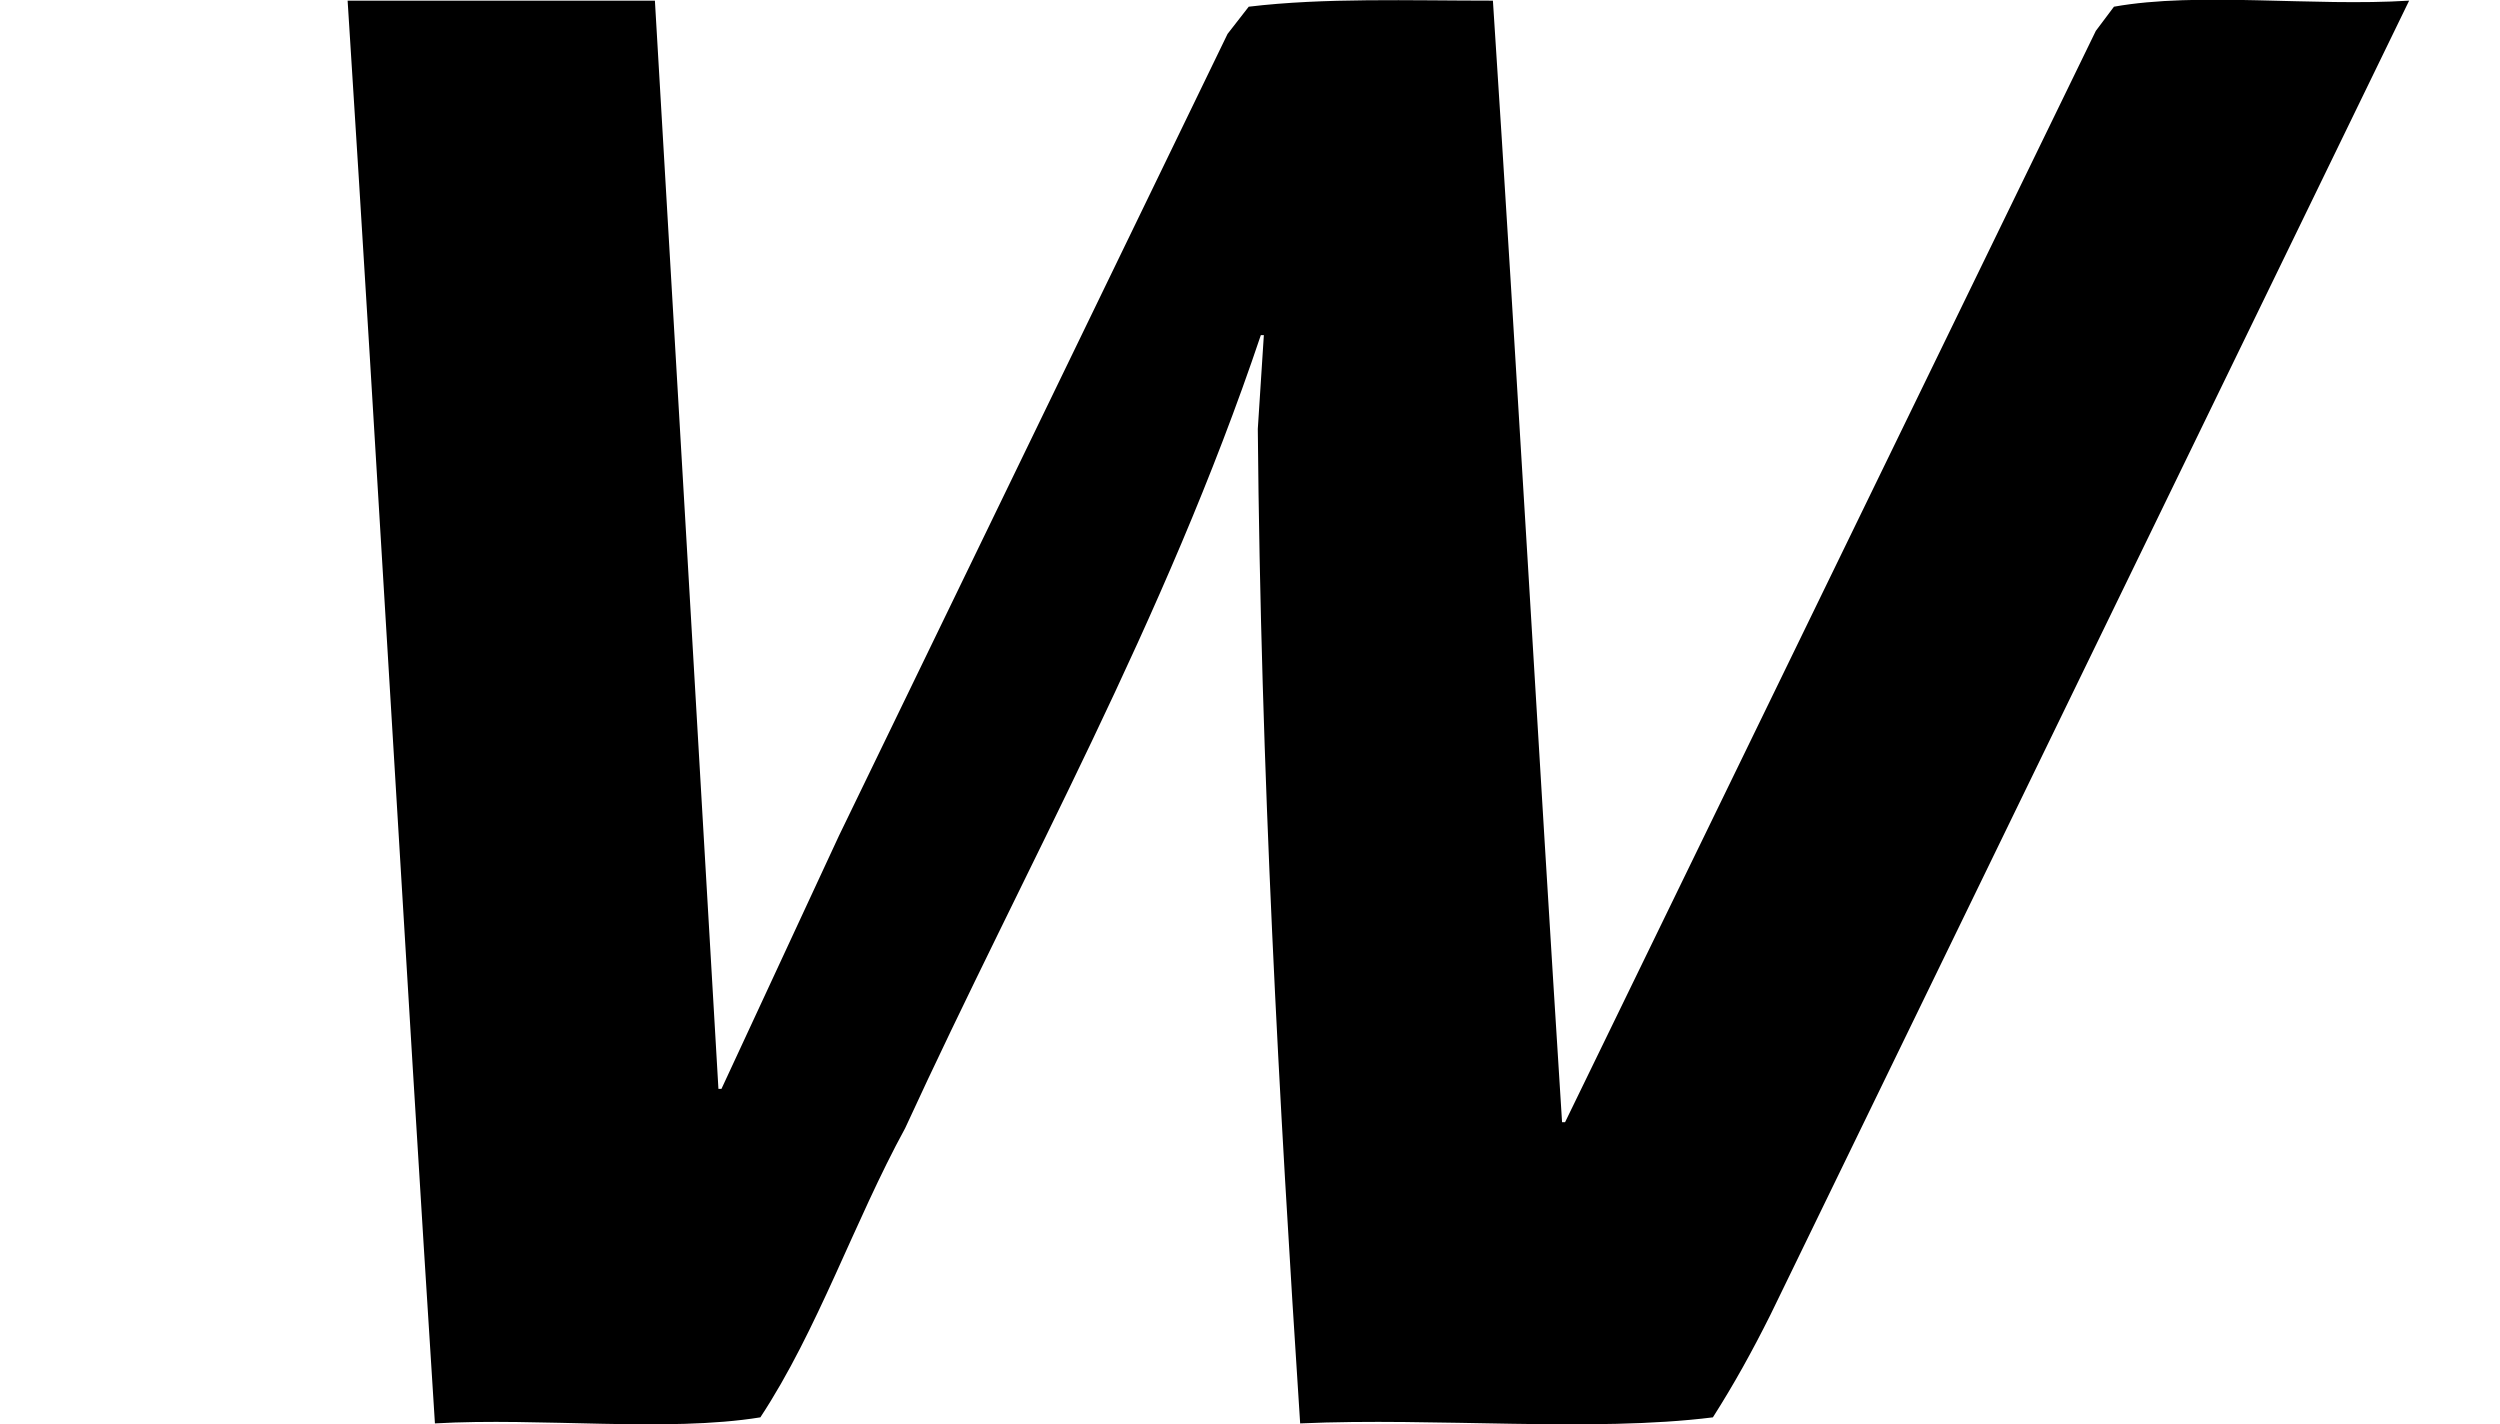
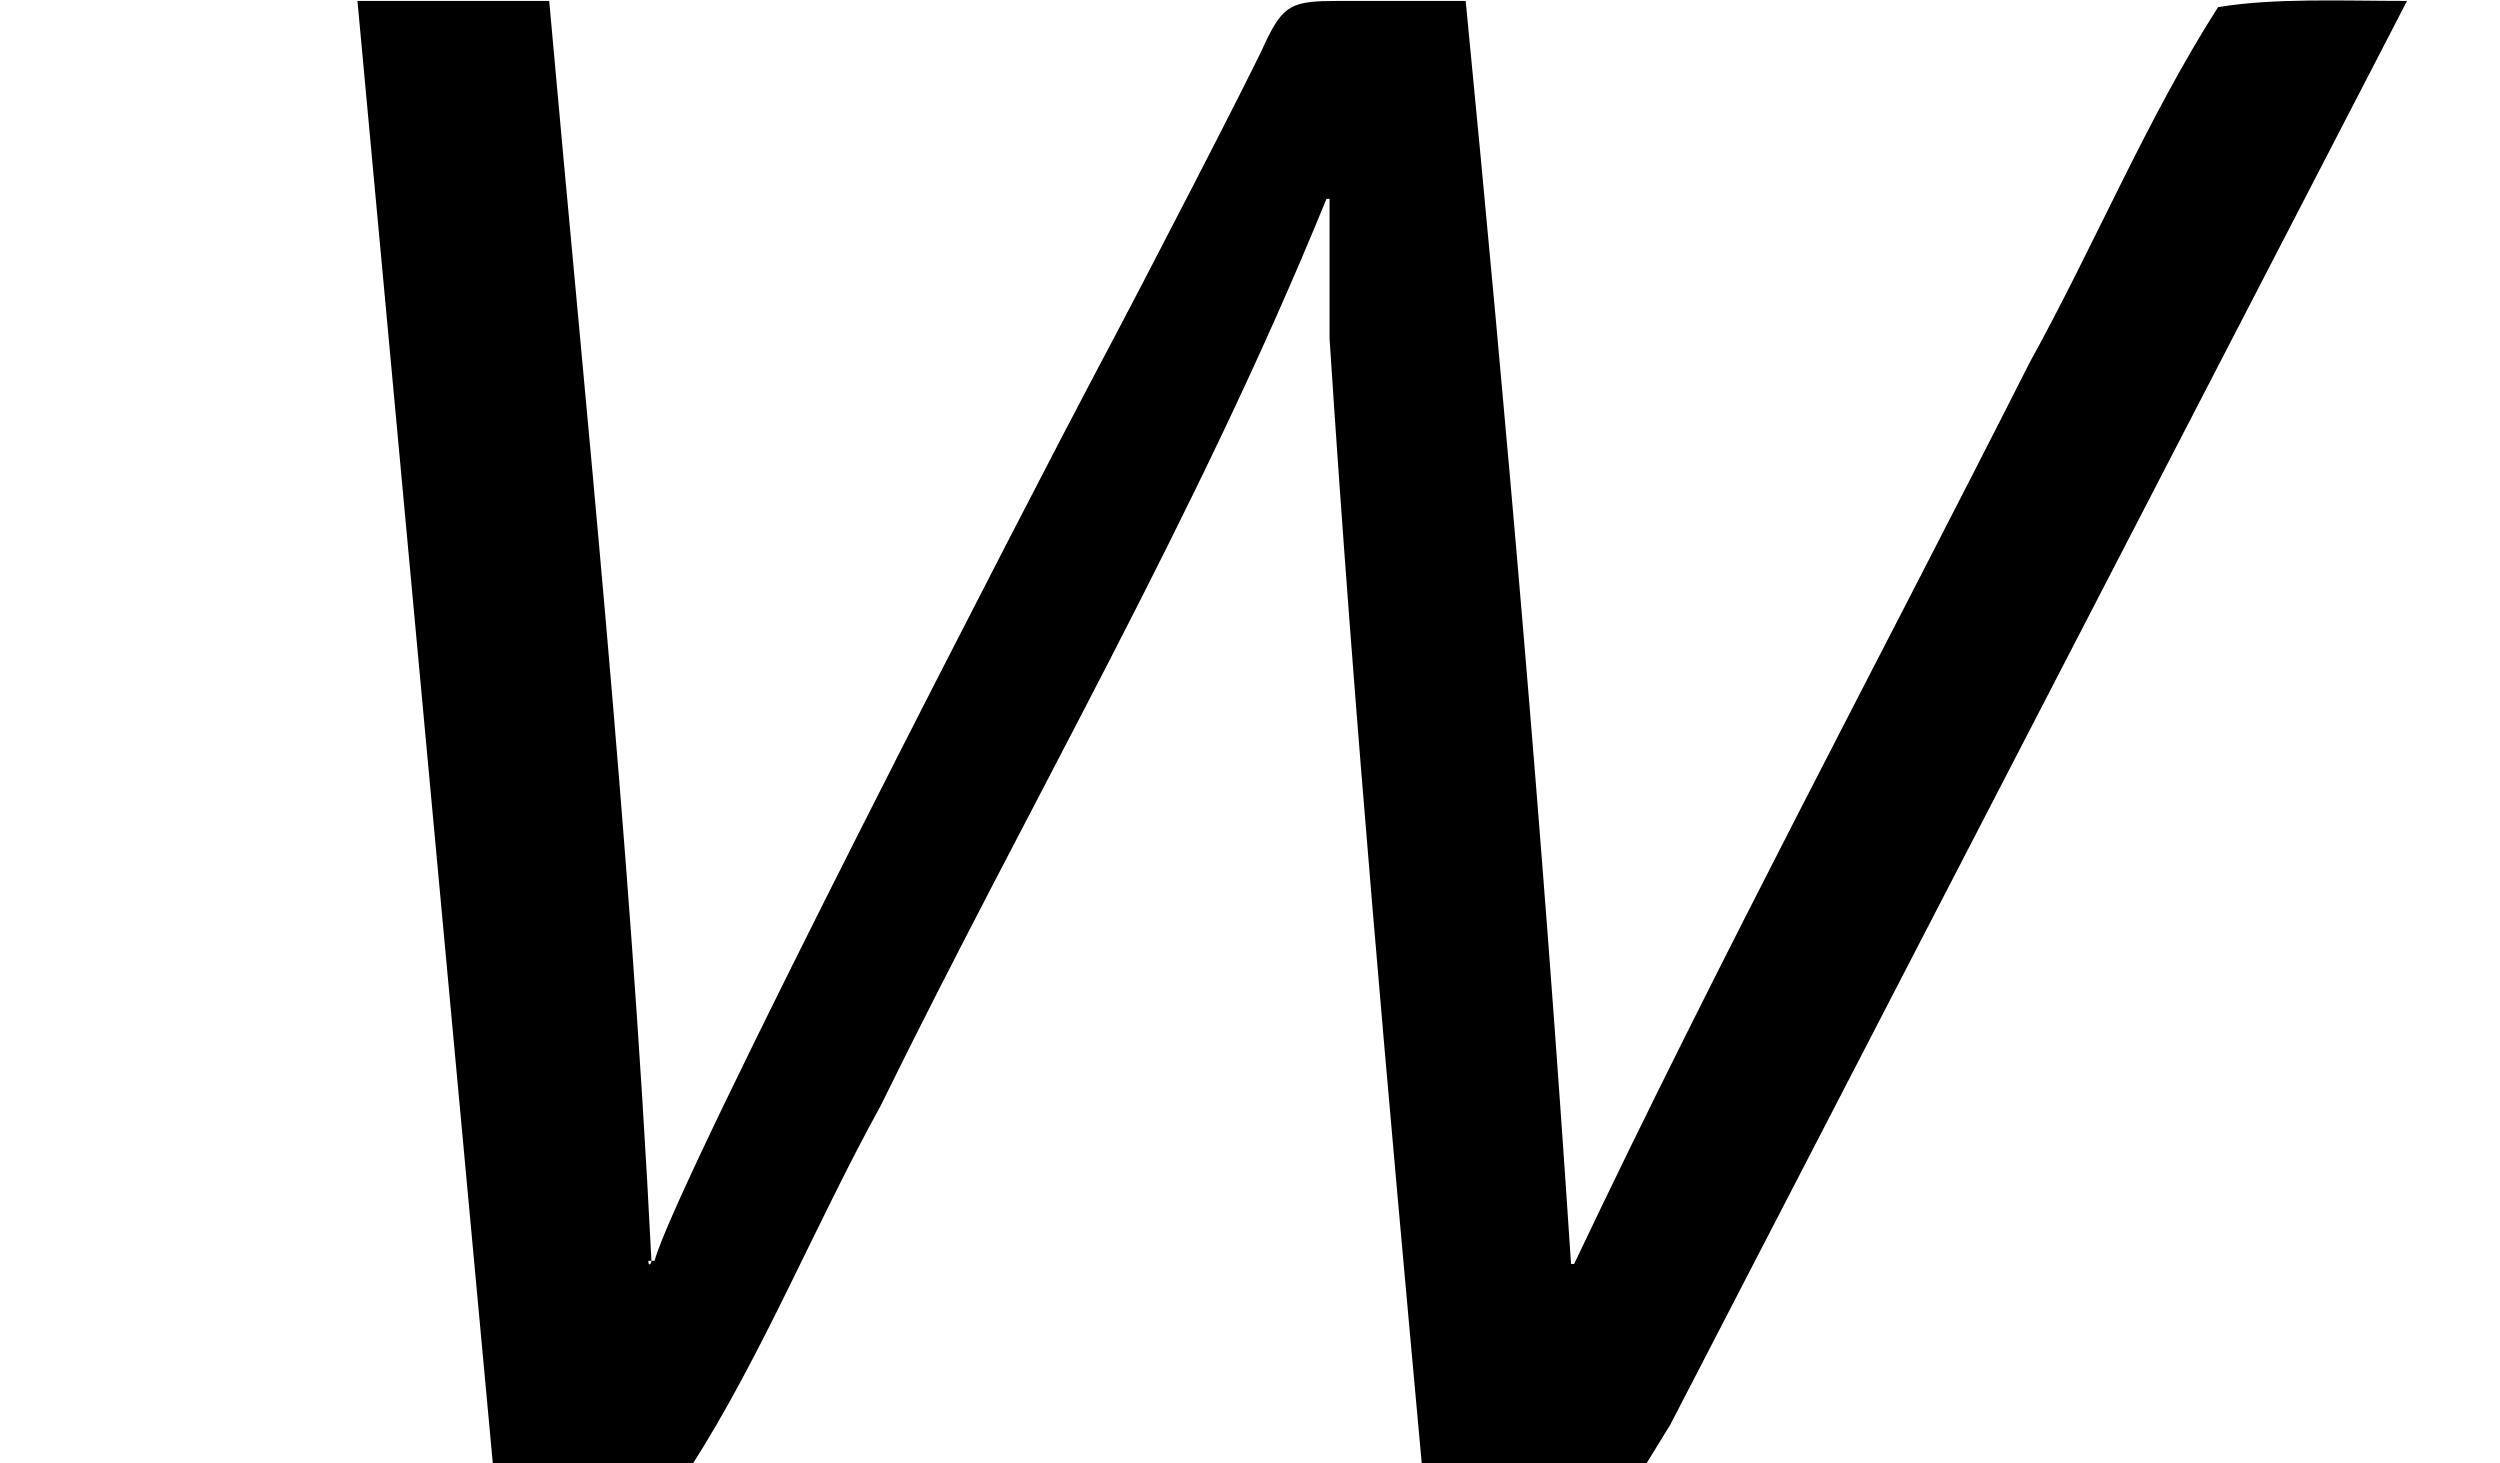
- <svg xmlns="http://www.w3.org/2000/svg" xmlns:xlink="http://www.w3.org/1999/xlink" style="width:0.829em;height:0.472em;vertical-align:-0.000em" fill="currentColor" aria-hidden="true" version="1.1" viewBox="-72 -72 8.257 4.705">
+ <svg xmlns="http://www.w3.org/2000/svg" xmlns:xlink="http://www.w3.org/1999/xlink" style="width:0.807em;height:0.472em;vertical-align:-0.000em" fill="currentColor" aria-hidden="true" version="1.1" viewBox="-72 -72 8.036 4.705">
  <defs>
-     <path id="g2-119" d="M.802-3.292C.872-2.197 .934-1.095 1.004 0C1.248-.014 1.541 .021 1.757-.014C1.89-.216 1.974-.467 2.092-.683C2.371-1.29 2.692-1.855 2.915-2.518H2.922L2.908-2.301C2.915-1.506 2.957-.753 3.006 0C3.32-.014 3.682 .021 3.961-.014C4.01-.091 4.052-.167 4.094-.251L5.572-3.292C5.349-3.278 5.084-3.313 4.889-3.278L4.847-3.222L3.619-.697H3.612C3.557-1.562 3.508-2.434 3.452-3.292C3.257-3.292 3.062-3.299 2.887-3.278L2.838-3.215L1.939-1.36L1.667-.774H1.66C1.611-1.618 1.562-2.455 1.513-3.292H.802Z" />
-     <use id="g3-119" xlink:href="#g2-119" transform="scale(1.428571)" />
+     <path id="g3-119" d="M1.146-4.702L1.584 .03C1.803 .03 2.032 .04 2.222 .01C2.451-.349 2.62-.767 2.829-1.146C3.308-2.122 3.846-3.039 4.264-4.065H4.274V-3.616C4.354-2.381 4.463-1.176 4.573 .03C4.812 .03 5.071 .04 5.29 .01L5.37-.12L7.741-4.702C7.532-4.702 7.313-4.712 7.133-4.682C6.904-4.324 6.735-3.915 6.526-3.537C6.037-2.57 5.529-1.624 5.061-.638H5.051C4.961-2.012 4.842-3.367 4.712-4.702H4.304C4.154-4.702 4.125-4.692 4.065-4.563C4.035-4.493 3.676-3.796 3.527-3.517C3.347-3.178 2.172-.907 2.102-.648H2.092C2.022-2.042 1.883-3.357 1.763-4.702H1.146ZM2.082-.648C2.082-.648 2.092-.648 2.092-.648C2.092-.638 2.082-.628 2.082-.648Z" />
  </defs>
  <g id="page12">
    <use x="-72" y="-67.295" xlink:href="#g3-119" />
  </g>
</svg>
